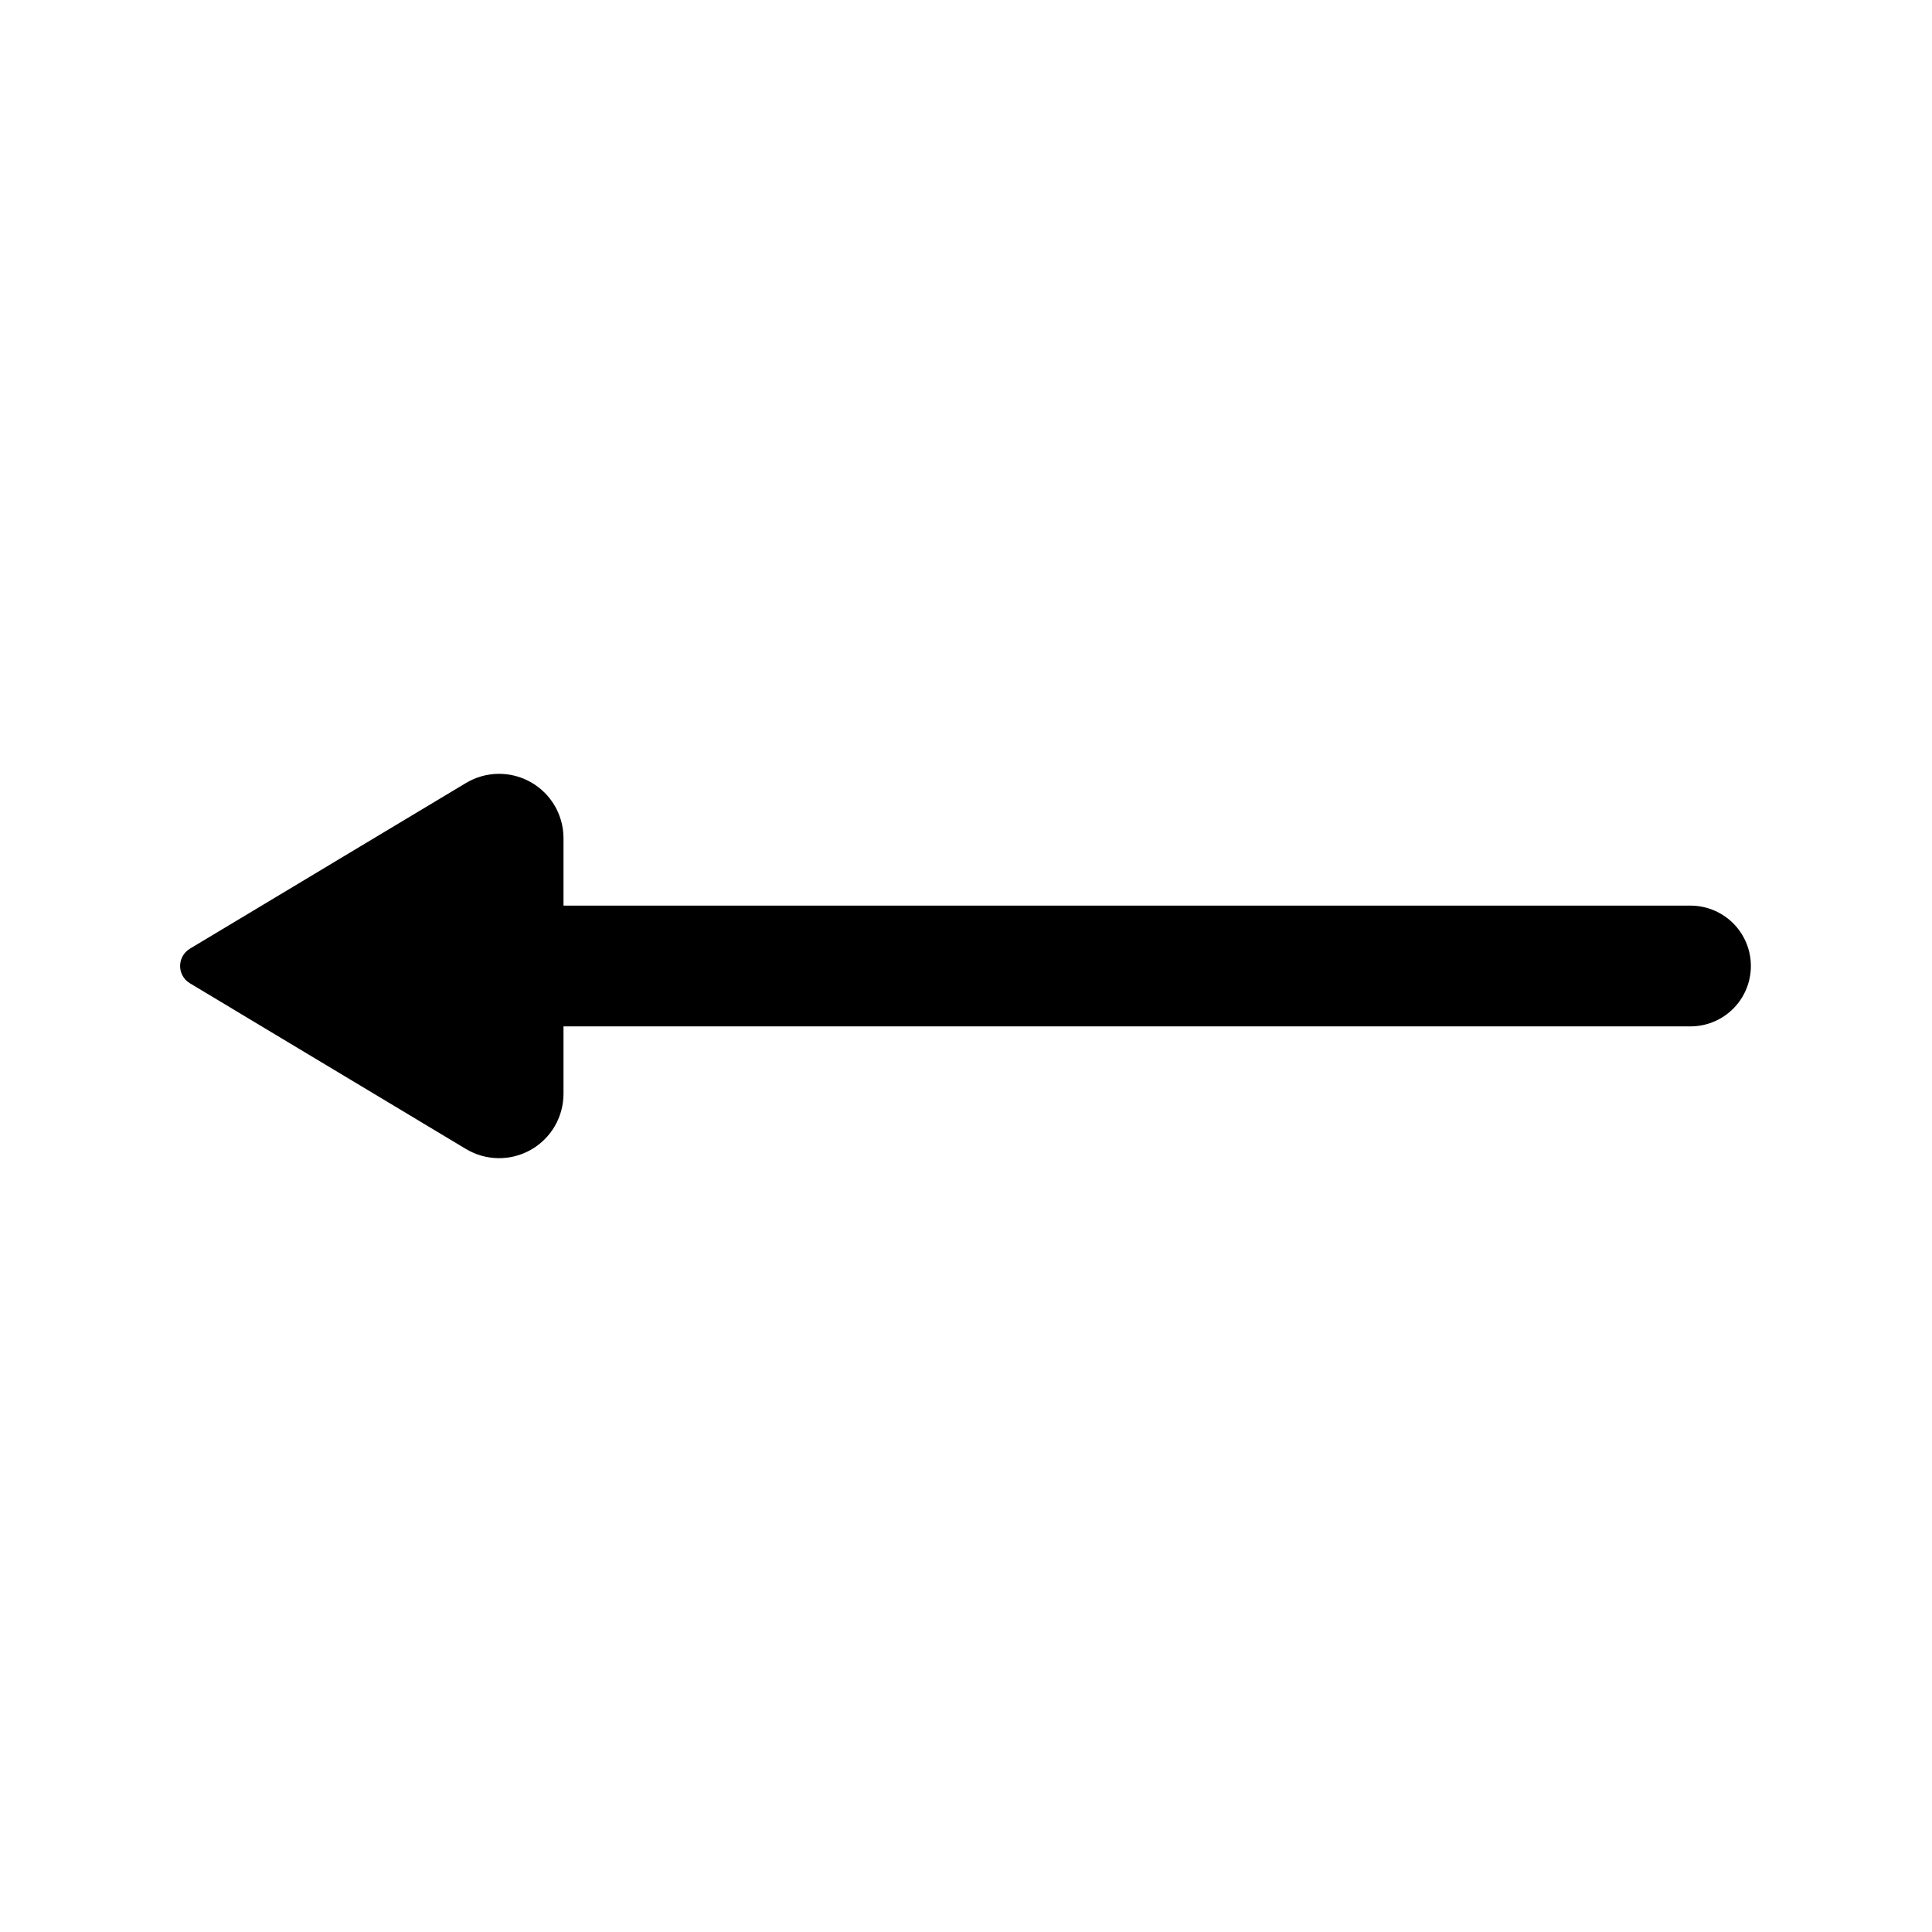
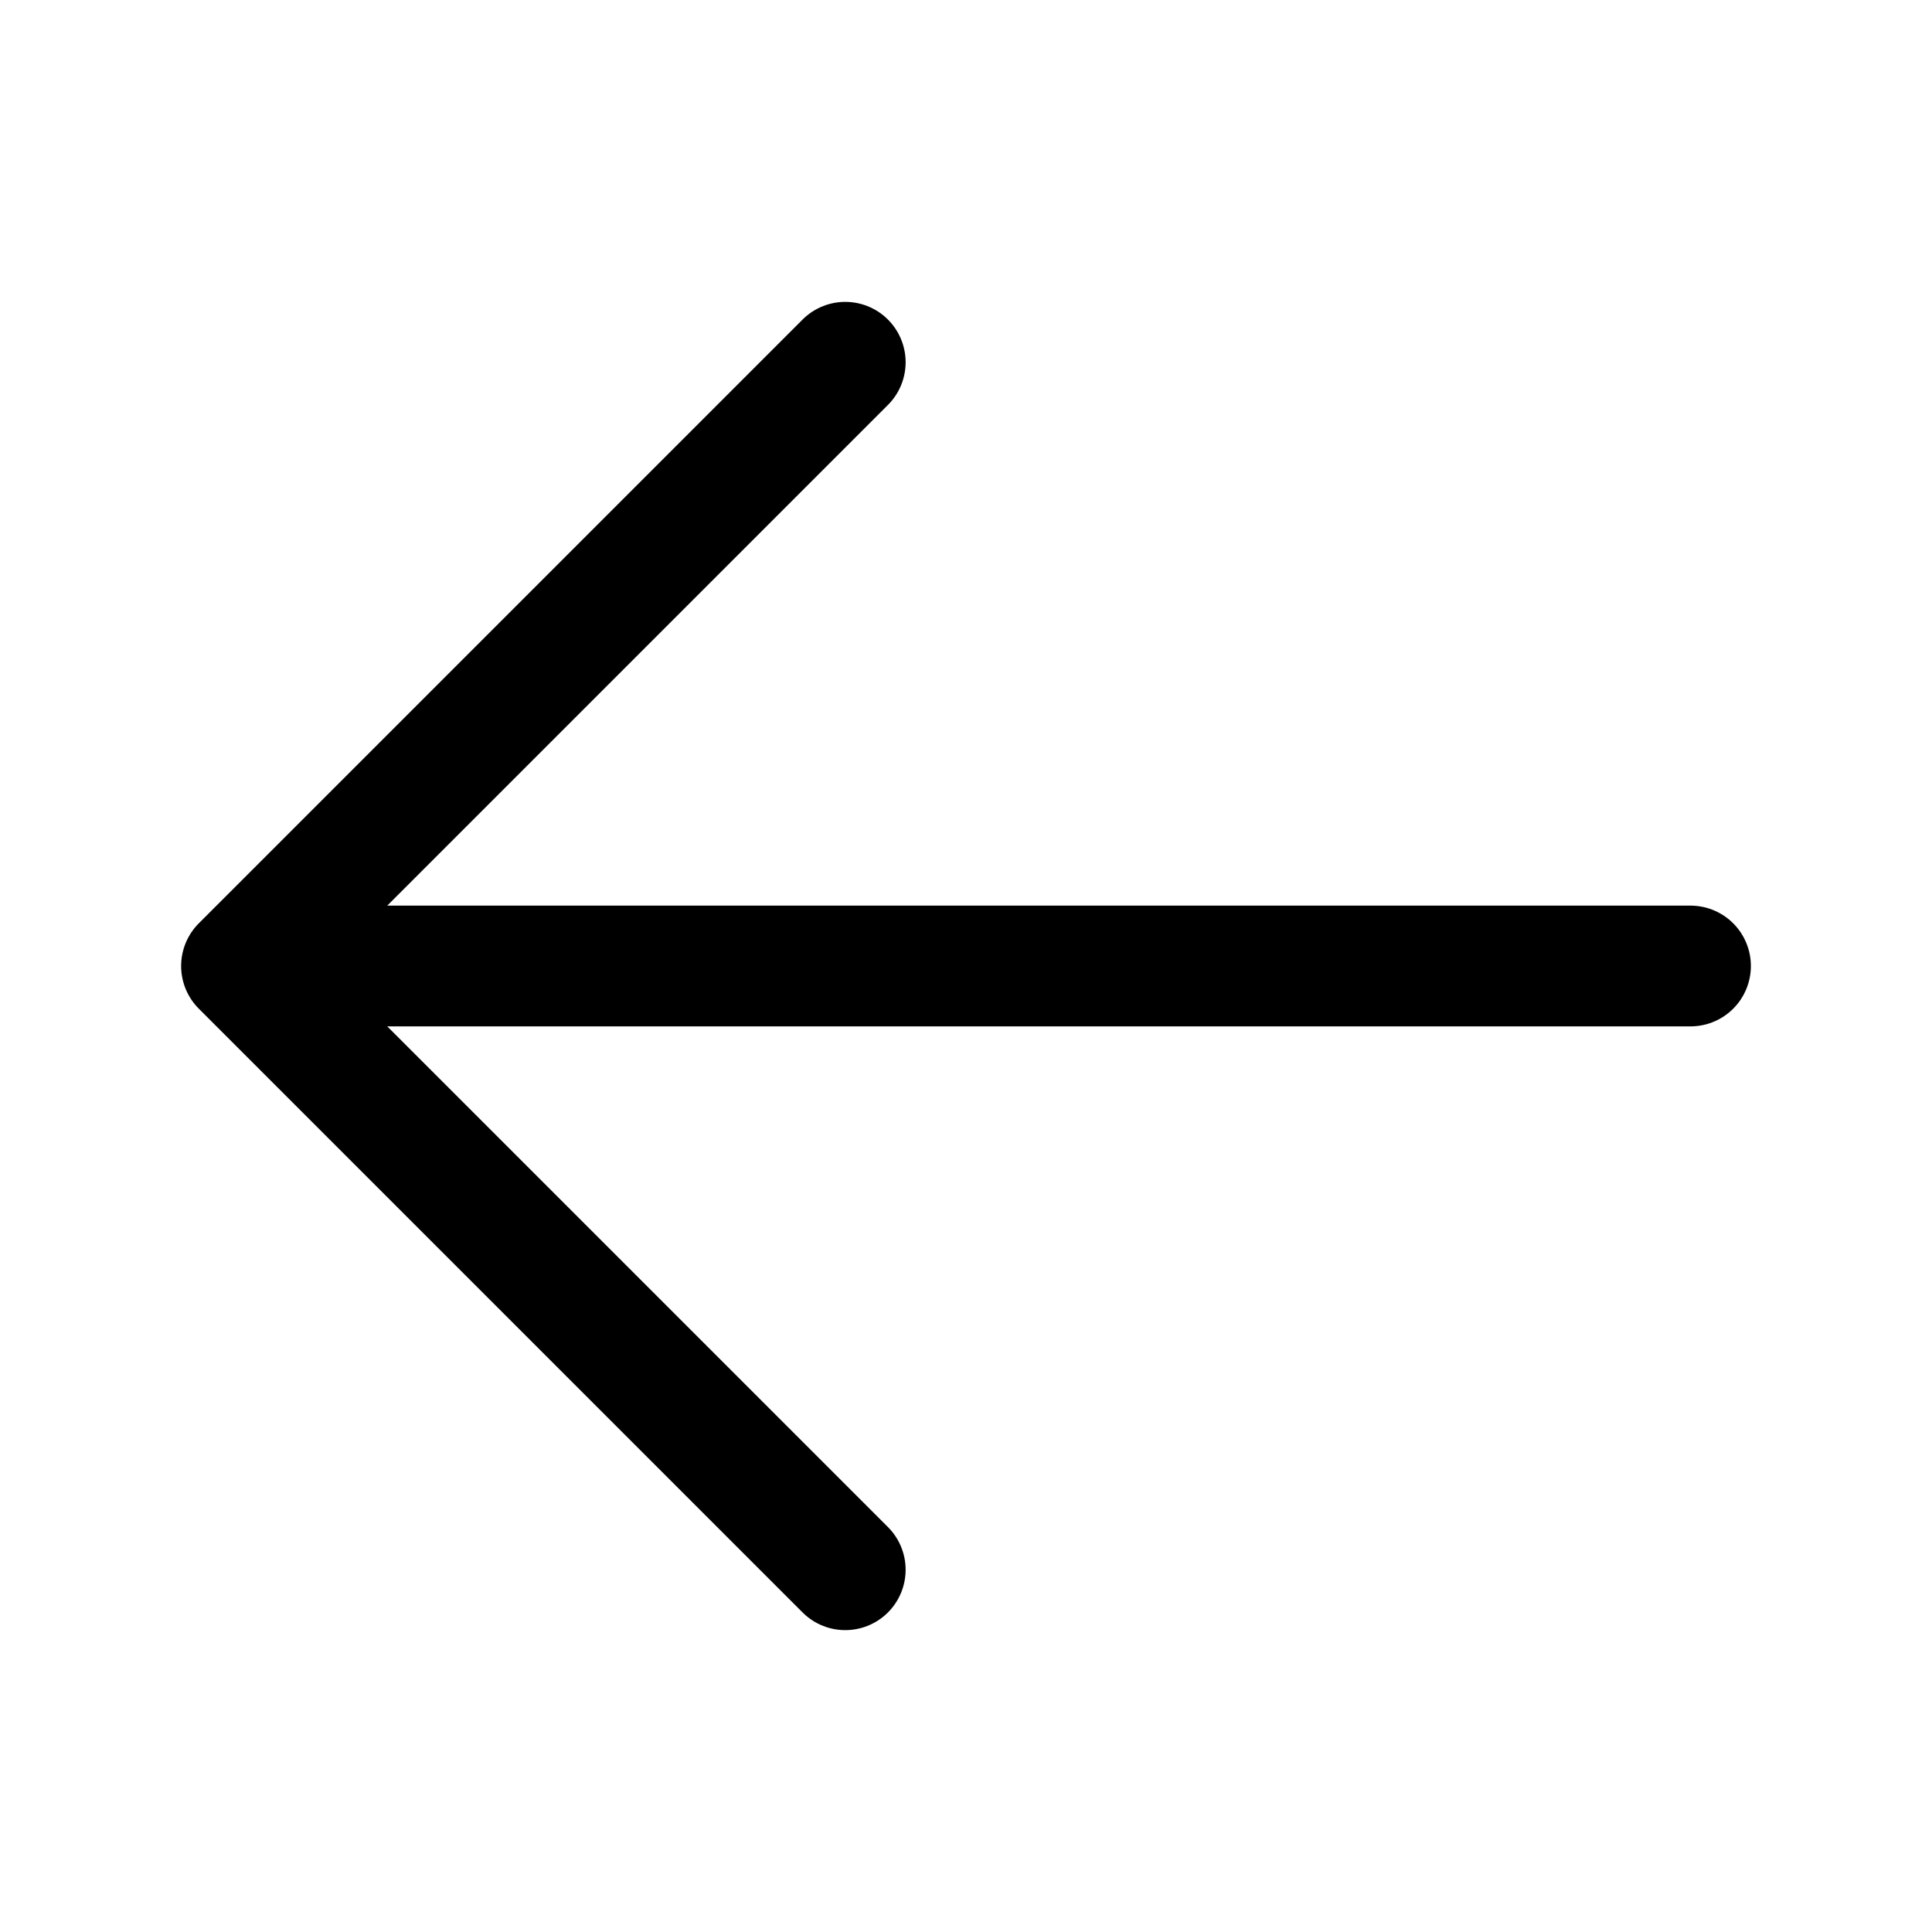
- <svg xmlns="http://www.w3.org/2000/svg" viewBox="0 0 24 24" fill="none" stroke-width="1.5">
-   <g fill="none">
-     <path stroke="currentColor" stroke-linecap="round" stroke-linejoin="round" d="M7 12h14" />
-     <path fill="currentColor" d="m2.357 11.786l3.431-2.059A.8.8 0 0 1 7 10.413v3.174a.8.8 0 0 1-1.212.686l-3.43-2.059a.25.25 0 0 1 0-.428" />
-   </g>
+ <svg xmlns="http://www.w3.org/2000/svg" viewBox="0 0 24 24" fill="none" stroke="currentColor" stroke-width="1.5">
+   <path stroke-linecap="round" stroke-linejoin="round" d="M10.5 19.5 3 12m0 0 7.5-7.5M3 12h18" />
</svg>
